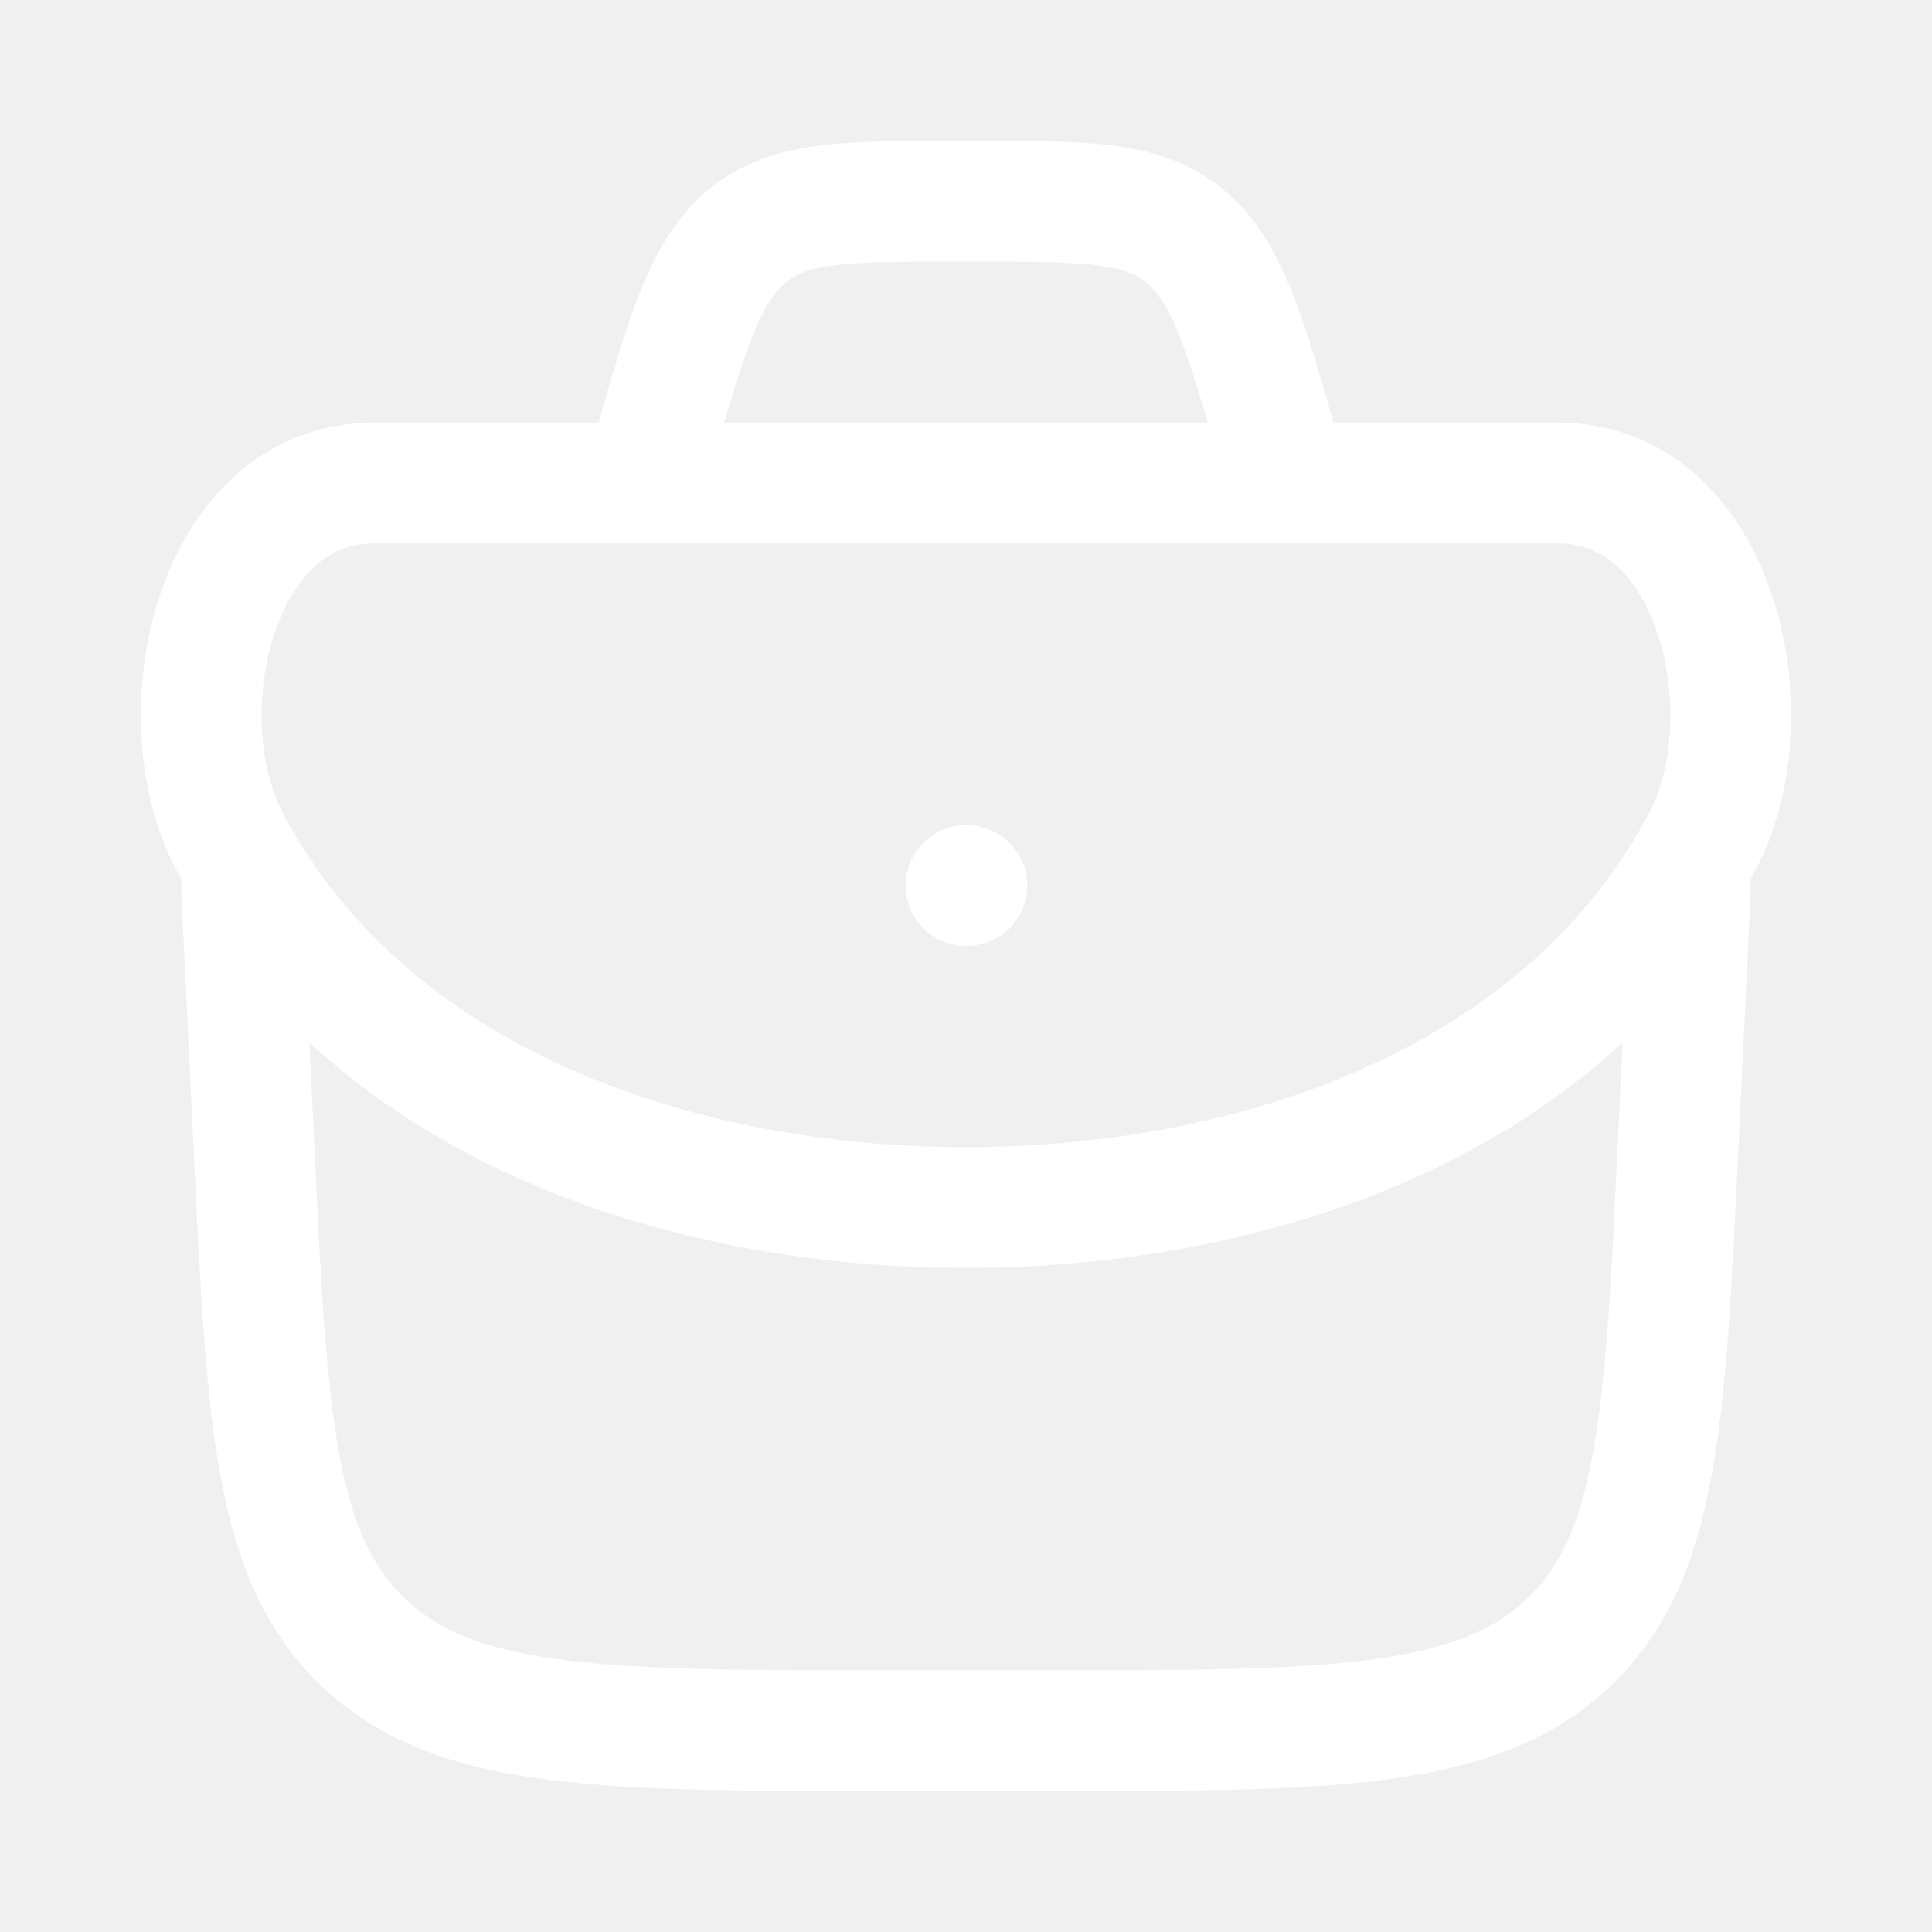
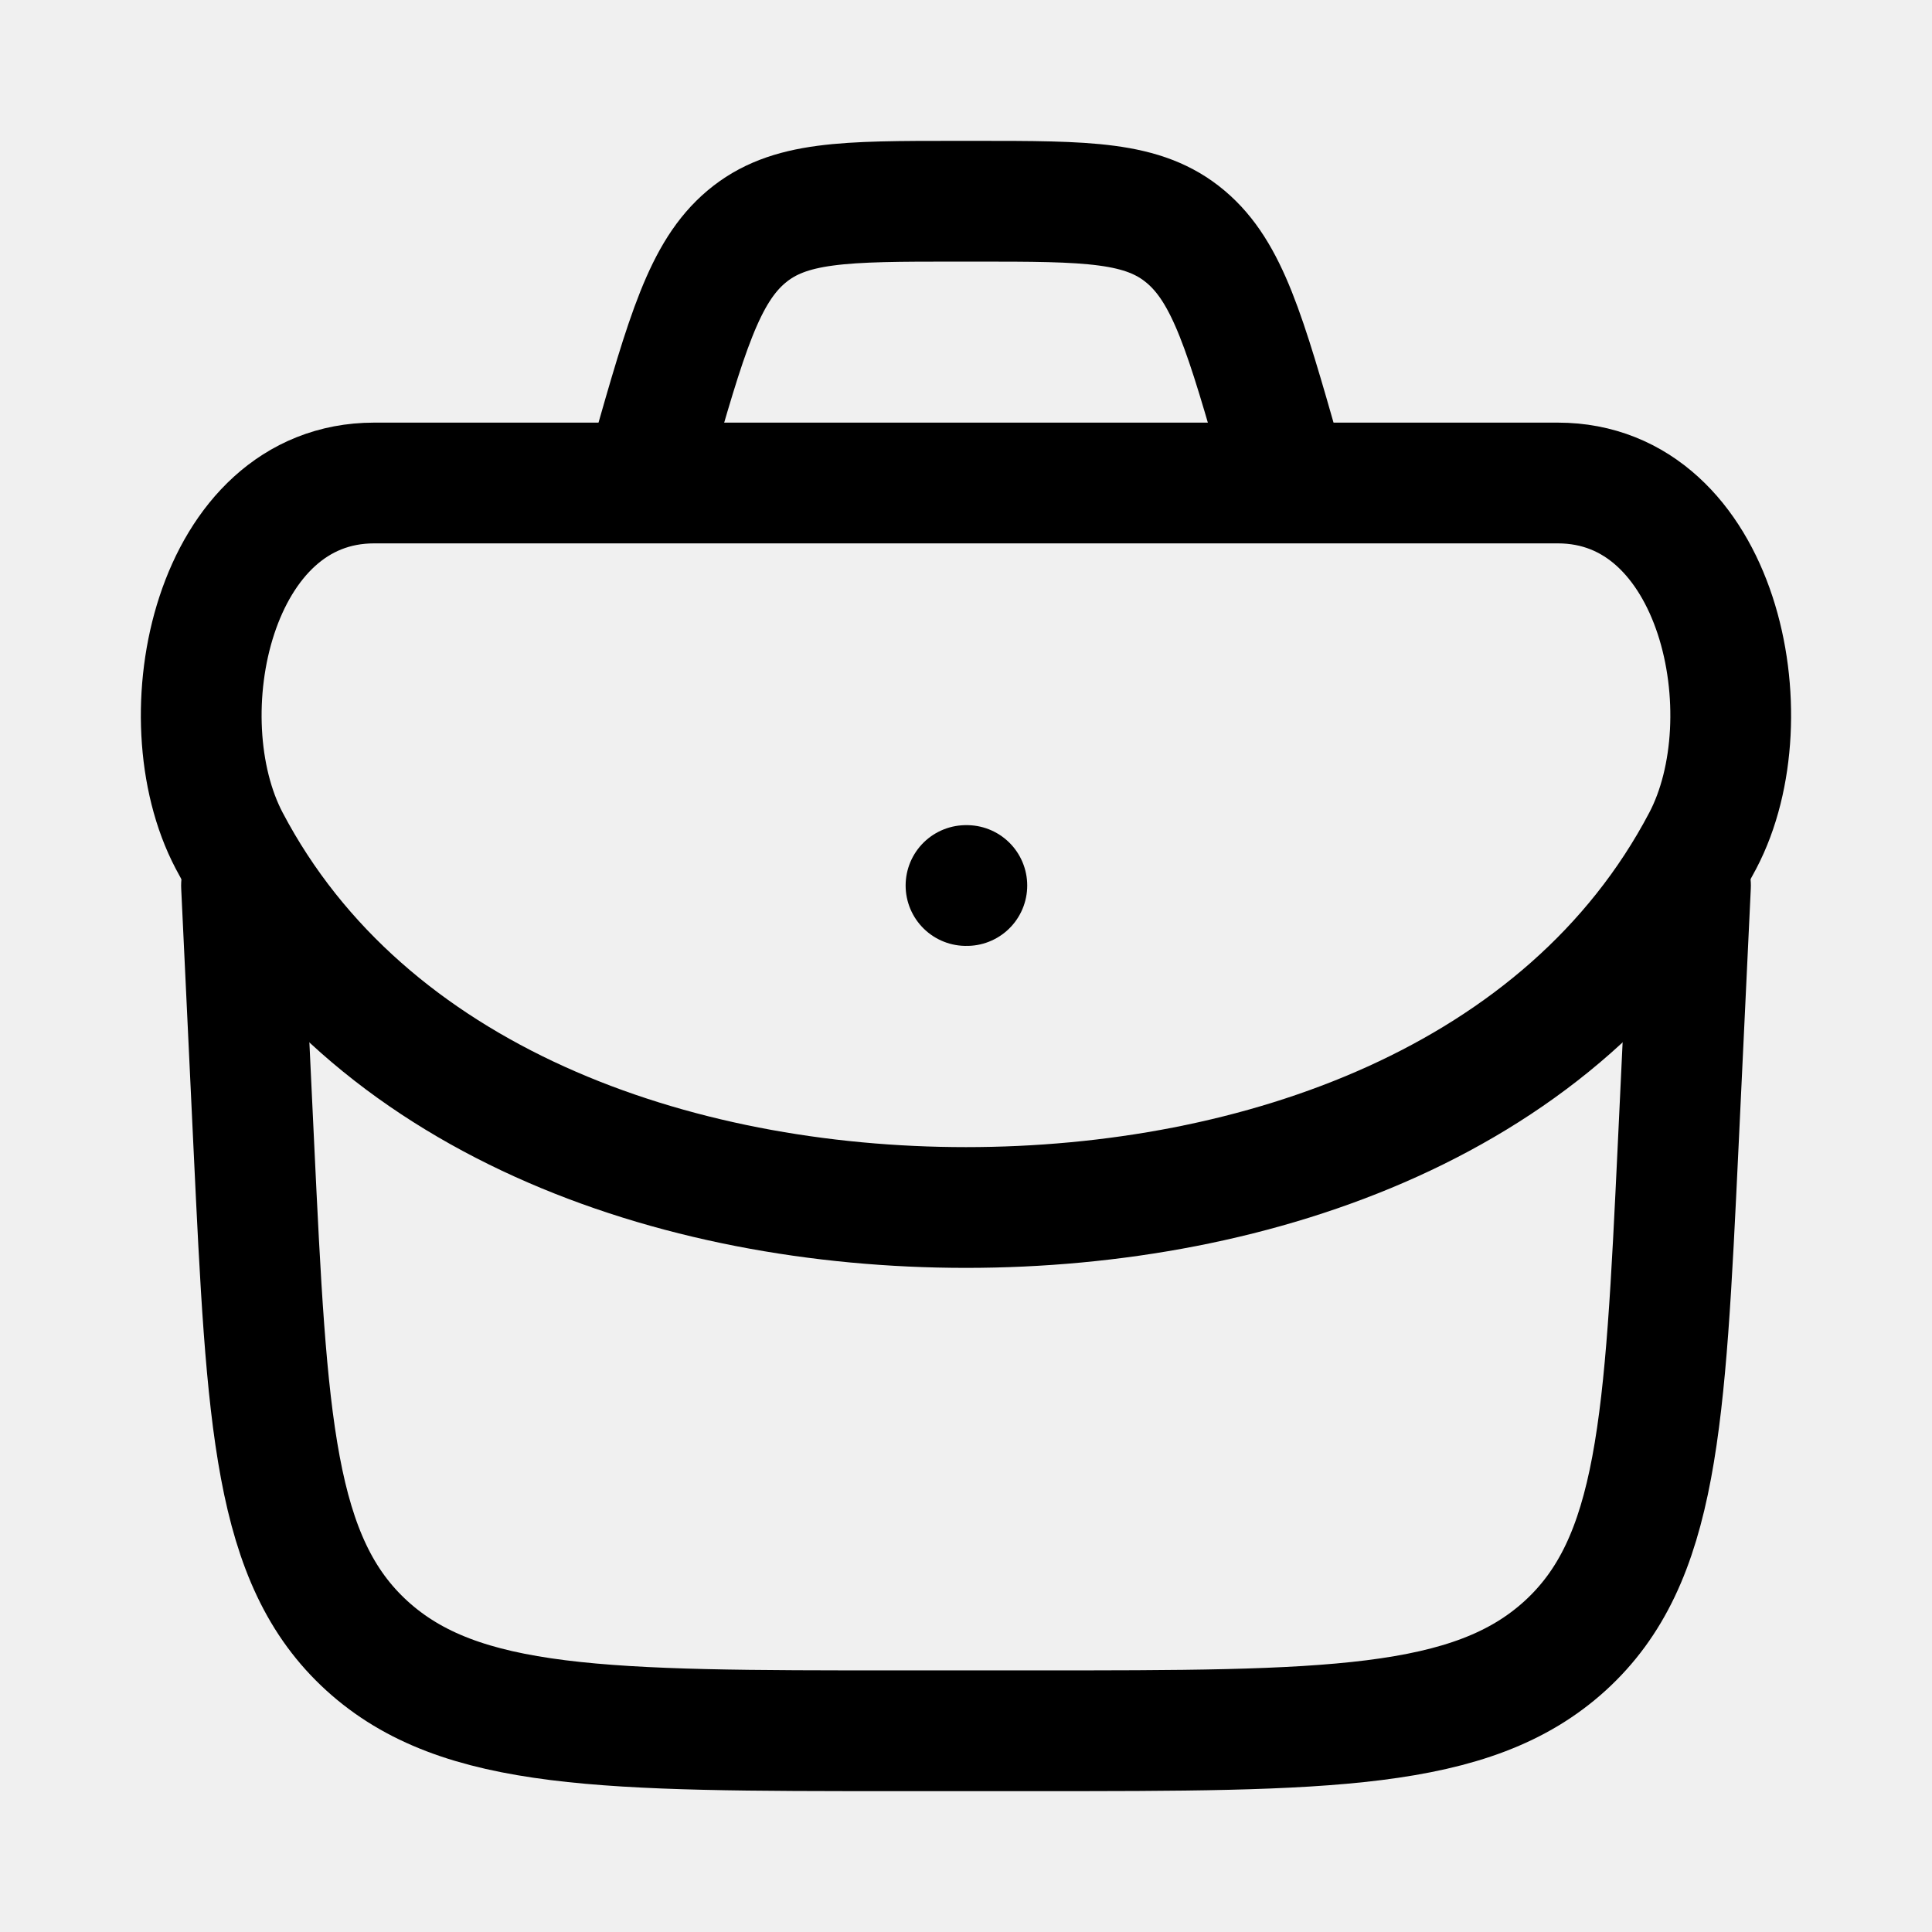
<svg xmlns="http://www.w3.org/2000/svg" width="32" height="32" viewBox="0 0 32 32" fill="none">
  <g id="Case">
-     <path id="Vector" d="M4 14.667L4.204 18.969C4.423 23.558 4.532 25.852 6.078 27.26C7.625 28.667 10.036 28.667 14.86 28.667H17.14C21.964 28.667 24.375 28.667 25.922 27.26C27.468 25.852 27.577 23.558 27.796 18.969L28 14.667" stroke="white" stroke-width="2" stroke-linecap="round" stroke-linejoin="round" />
-     <path id="Vector_2" d="M3.796 13.924C6.062 18.233 11.172 20 16 20C20.827 20 25.938 18.233 28.203 13.924C29.285 11.867 28.466 8 25.802 8H6.197C3.533 8 2.714 11.867 3.796 13.924Z" stroke="white" stroke-width="2" />
-     <path id="Vector_3" d="M16 14.667H16.014" stroke="white" stroke-width="2" stroke-linecap="round" stroke-linejoin="round" />
-     <path id="Vector_4" d="M21.334 8L21.216 7.588C20.629 5.535 20.336 4.508 19.637 3.921C18.939 3.333 18.012 3.333 16.156 3.333H15.844C13.989 3.333 13.062 3.333 12.363 3.921C11.665 4.508 11.371 5.535 10.785 7.588L10.667 8" stroke="white" stroke-width="2" />
+     <path id="Vector" d="M4 14.667L4.204 18.969C4.423 23.558 4.532 25.852 6.078 27.26C7.625 28.667 10.036 28.667 14.86 28.667H17.14C21.964 28.667 24.375 28.667 25.922 27.26C27.468 25.852 27.577 23.558 27.796 18.969L28 14.667" stroke="currentColor" stroke-width="2" stroke-linecap="round" stroke-linejoin="round" />
+     <path id="Vector_2" d="M3.796 13.924C6.062 18.233 11.172 20 16 20C20.827 20 25.938 18.233 28.203 13.924C29.285 11.867 28.466 8 25.802 8H6.197C3.533 8 2.714 11.867 3.796 13.924Z" stroke="currentColor" stroke-width="2" />
+     <path id="Vector_3" d="M16 14.667H16.014" stroke="currentColor" stroke-width="2" stroke-linecap="round" stroke-linejoin="round" />
+     <path id="Vector_4" d="M21.334 8L21.216 7.588C20.629 5.535 20.336 4.508 19.637 3.921C18.939 3.333 18.012 3.333 16.156 3.333H15.844C13.989 3.333 13.062 3.333 12.363 3.921C11.665 4.508 11.371 5.535 10.785 7.588L10.667 8" stroke="currentColor" stroke-width="2" />
  </g>
</svg>
